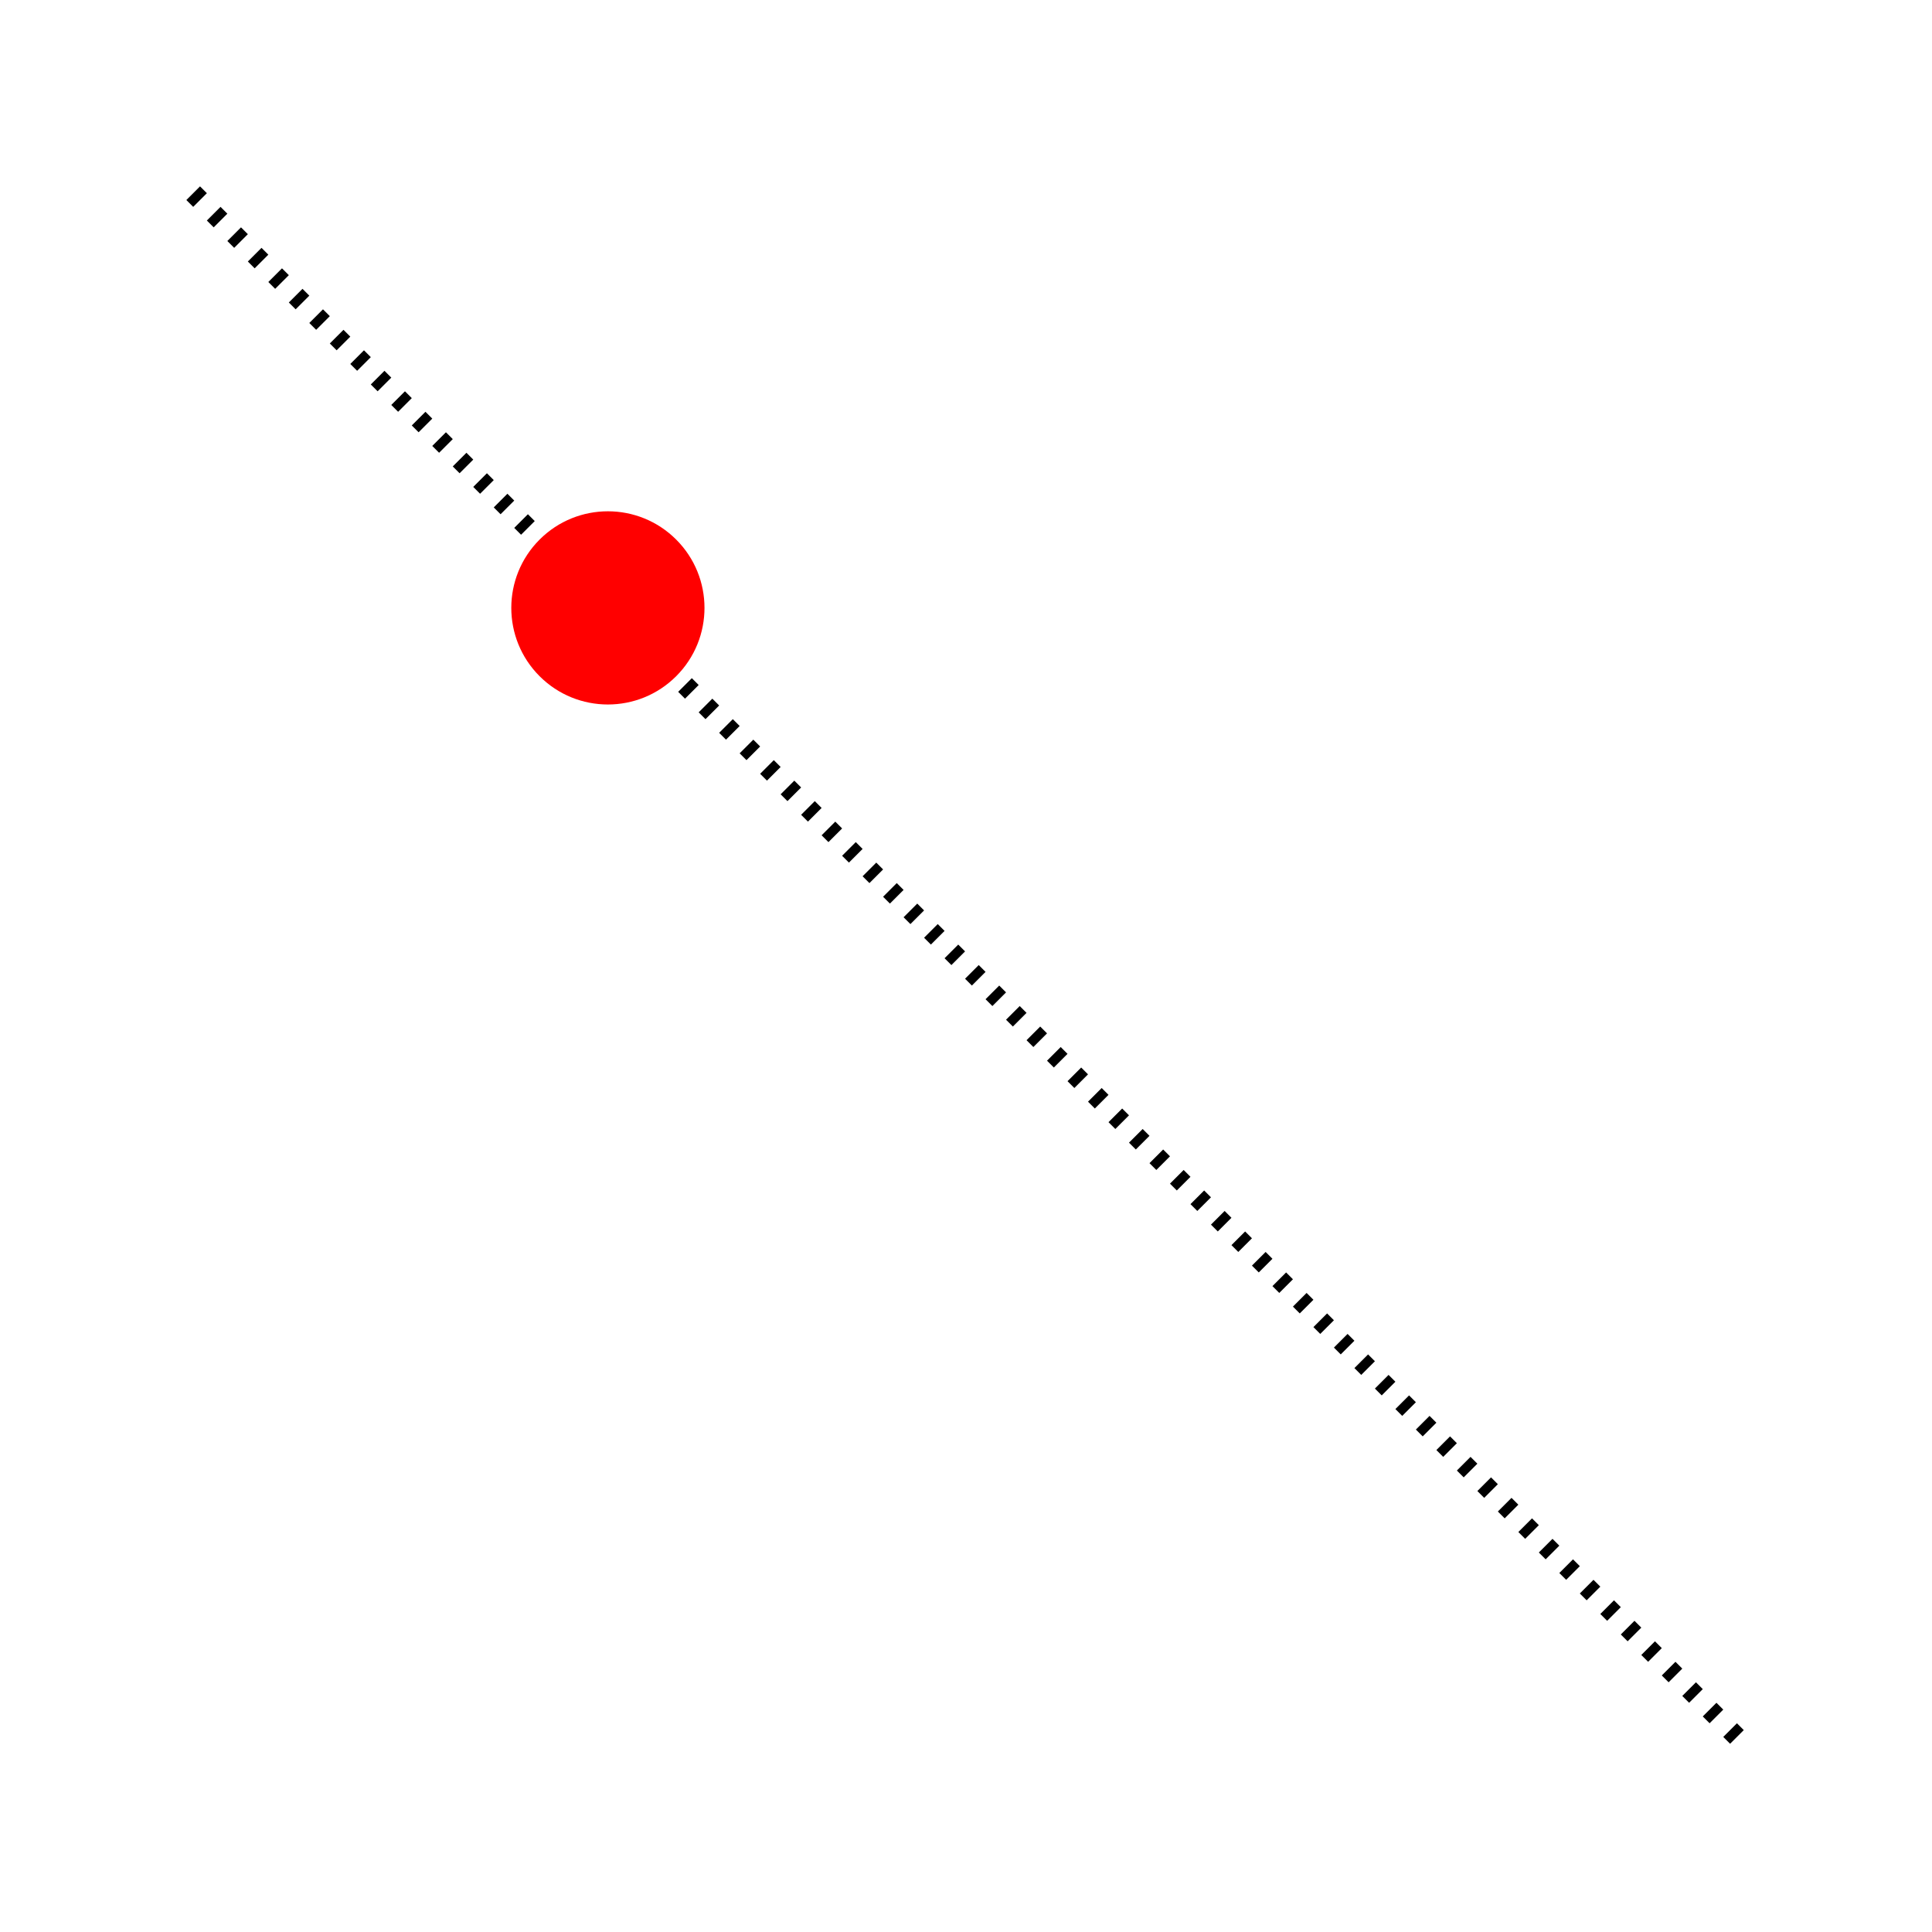
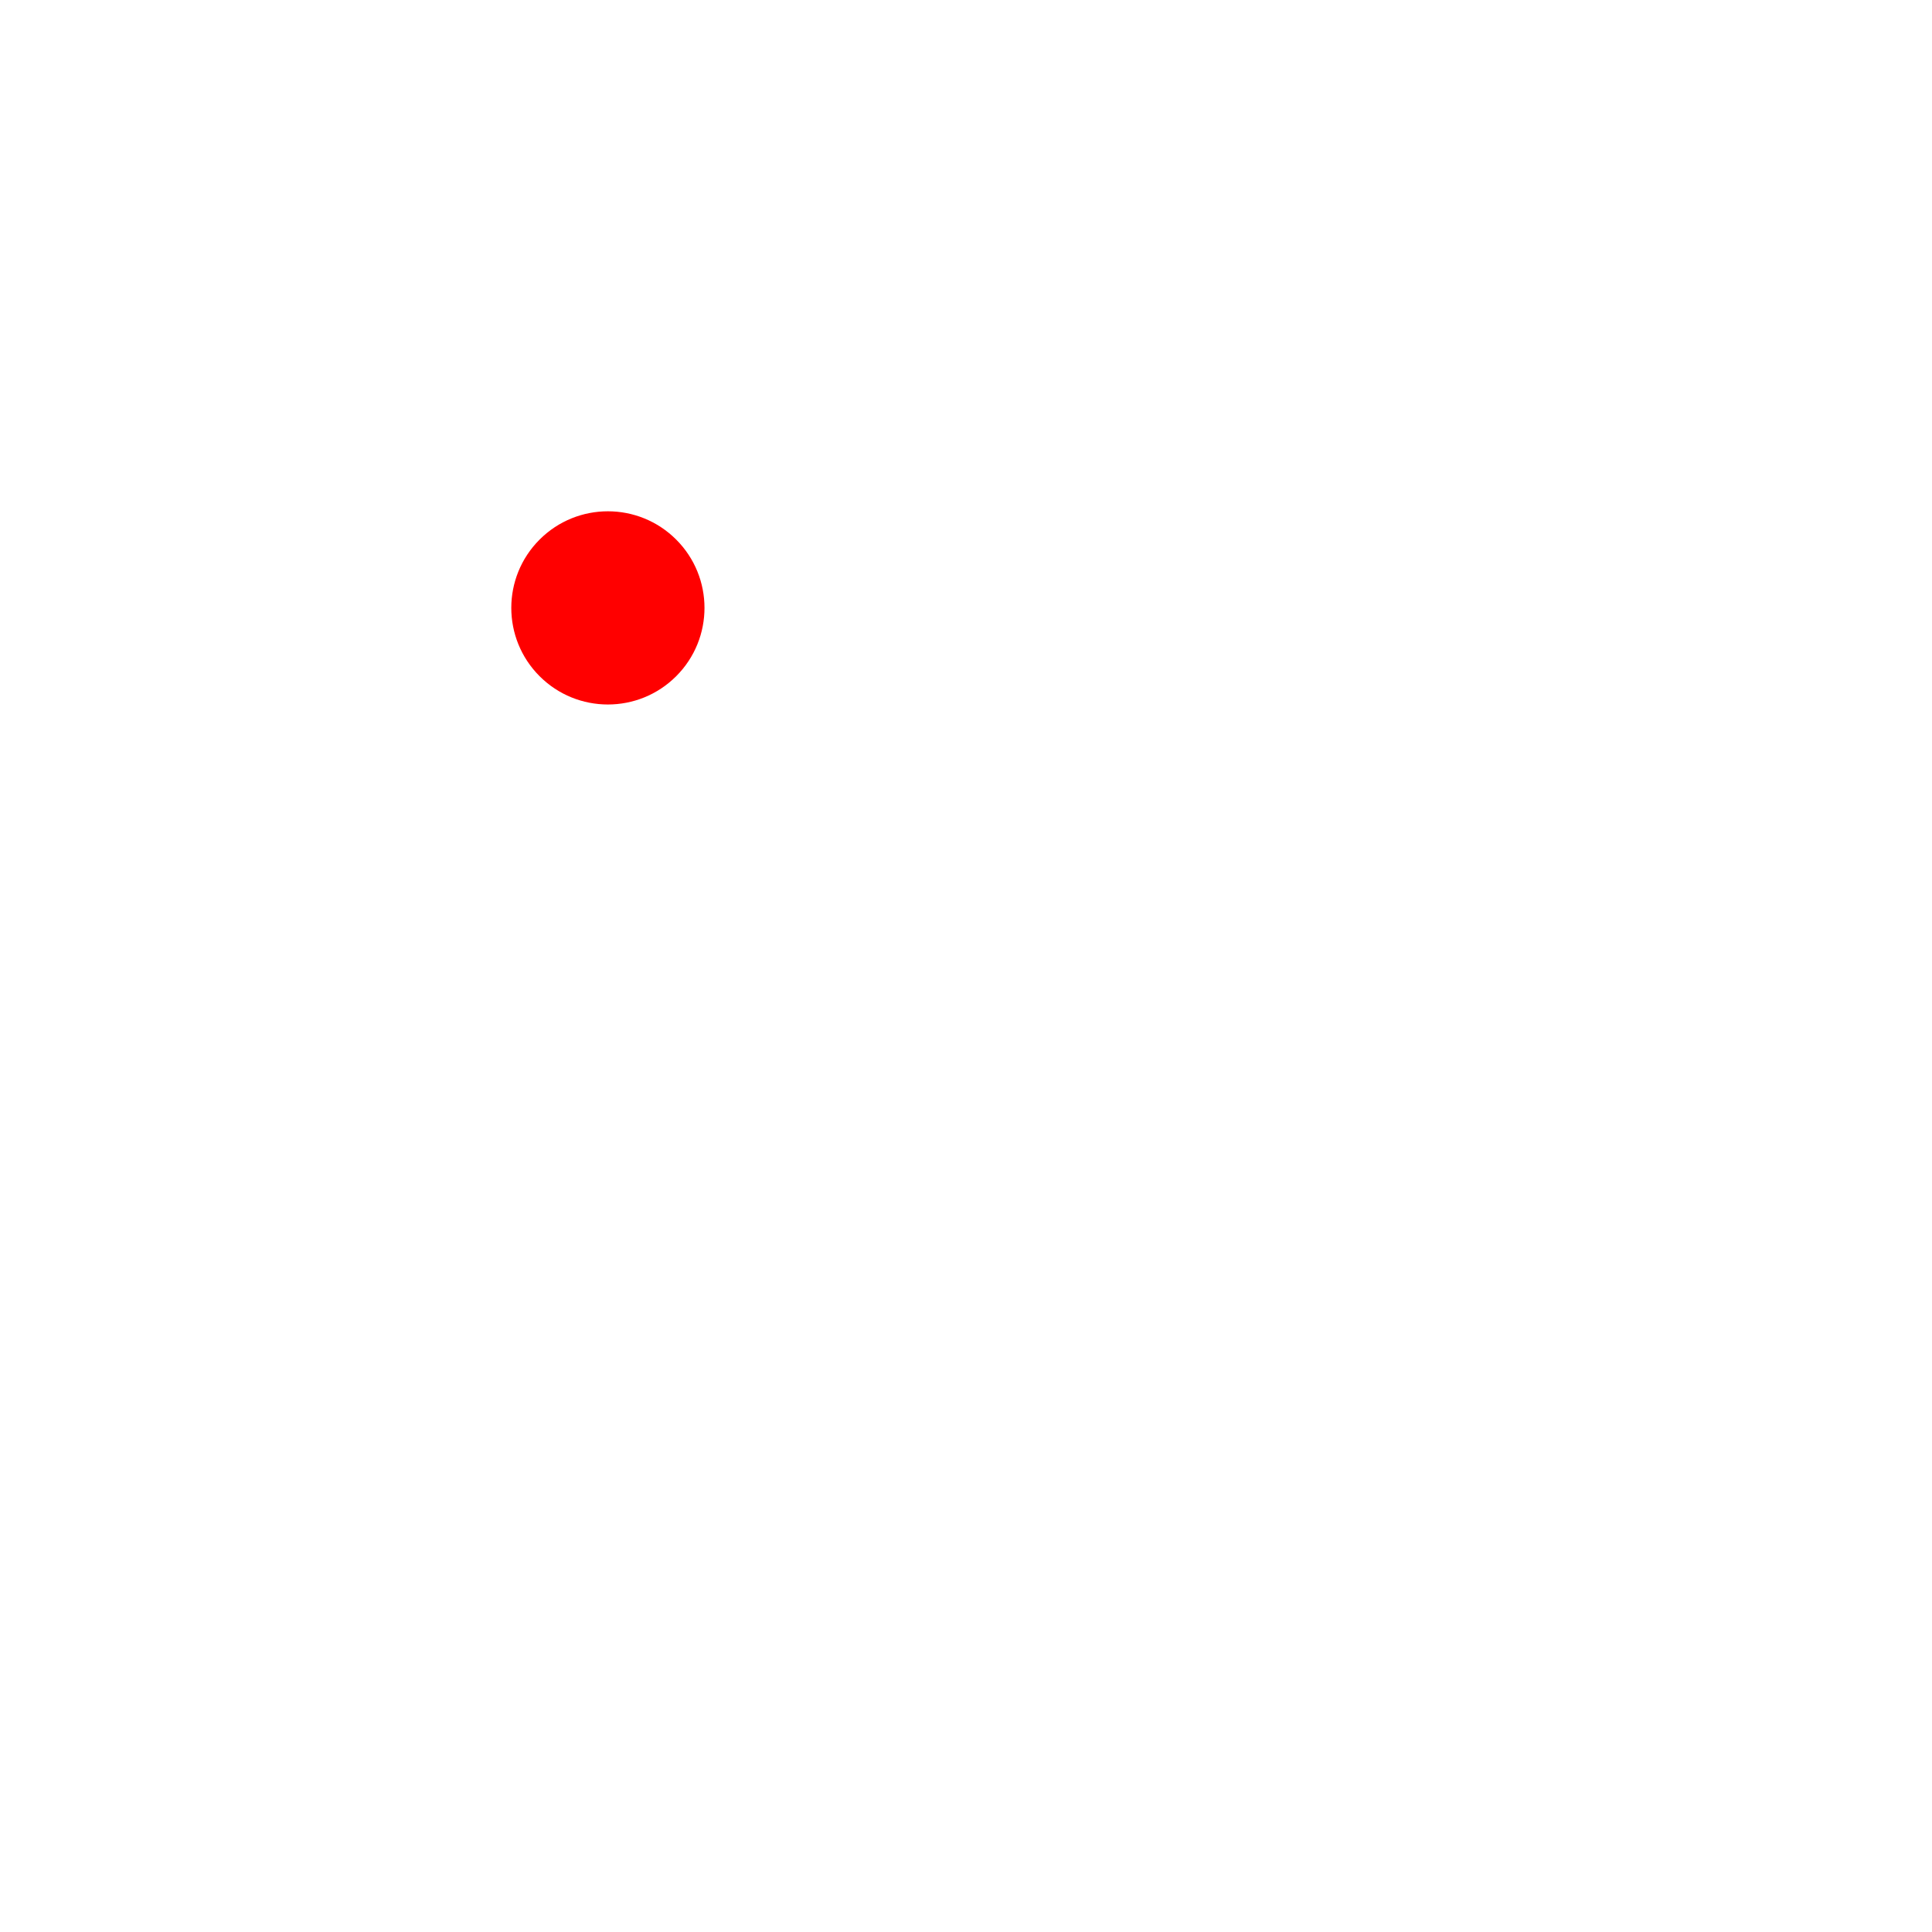
<svg xmlns="http://www.w3.org/2000/svg" xmlns:ns1="https://www.gtk.org/grappa" ns1:version="1" ns1:state="empty" ns1:state-change-delay="1000ms" ns1:time-since-load="2500ms" width="100" height="100" viewBox="0 0 100 100">
-   <path id="line" stroke="rgb(0,0,0)" stroke-dasharray="0.5 1" pathLength="1" d="M 10 10 L 90 90">
+   <path id="line" visibility="hidden" stroke="rgb(0,0,0)" stroke-dasharray="0.5 1" pathLength="1" d="M 10 10 L 90 90">
    <set id="gpa:out-of-state:line" attributeName="visibility" begin="gpa:states(0).end; 0ms" end="gpa:states(0).begin" to="hidden" ns1:status="done" ns1:computed-simple-duration="indefinite" ns1:current-start-time="3000ms" />
    <animate id="gpa:transition:fade-in:stroke-dasharray:line" attributeName="stroke-dasharray" begin="gpa:states(0).begin" dur="1000ms" repeatDur="1000ms" fill="freeze" from="0 2" to="1 0" keySplines="0 0 1 1" keyTimes="0; 1" calcMode="spline" ns1:status="done" />
    <animate id="gpa:transition:fade-out:stroke-dasharray:line" attributeName="stroke-dasharray" begin="gpa:states(0).end -1000ms" dur="1000ms" repeatDur="1000ms" fill="freeze" from="1 0" to="0 2" keySplines="0 0 1 1" keyTimes="0; 1" calcMode="spline" ns1:status="running" ns1:current-start-time="2000ms" ns1:current-end-time="3000ms" />
    <set id="gpa:path-length" attributeName="pathLength" begin="0ms" end="indefinite" to="1" ns1:status="running" ns1:computed-simple-duration="indefinite" ns1:current-start-time="0ms" />
  </path>
  <circle id="red" transform="translate(30, 30) rotate(45, 5, 5)" fill="rgb(255,0,0)" pathLength="1" cx="0" cy="5" r="5">
    <set id="gpa:out-of-state:red" attributeName="visibility" begin="gpa:states(all).end; 0ms" end="gpa:states(all).begin" to="hidden" ns1:status="done" ns1:computed-simple-duration="indefinite" ns1:current-start-time="3000ms" />
    <animateMotion id="gpa:attachment:red" begin="0ms" end="0.001ms" dur="0.001ms" fill="freeze" keyTimes="0; 1" calcMode="linear" keyPoints="0.5; 0.5" rotate="auto" ns1:status="done">
      <mpath href="line" />
    </animateMotion>
    <animateMotion id="gpa:attachment-transition:fade-in:red" begin="gpa:transition:fade-in:stroke-dasharray:line.begin" end="gpa:transition:fade-in:stroke-dasharray:line.end" dur="1000ms" fill="freeze" keySplines="0 0 1 1" keyTimes="0; 1" calcMode="spline" keyPoints="0; 0.5" rotate="auto" ns1:status="done">
      <mpath href="line" />
    </animateMotion>
    <animateMotion id="gpa:attachment-transition:fade-out:red" begin="gpa:transition:fade-out:stroke-dasharray:line.begin" end="gpa:transition:fade-out:stroke-dasharray:line.end" dur="1000ms" fill="freeze" keySplines="0 0 1 1" keyTimes="0; 1" calcMode="spline" keyPoints="0.5; 0" rotate="auto" ns1:status="running" ns1:current-start-time="2000ms" ns1:current-end-time="3000ms">
      <mpath href="line" />
    </animateMotion>
    <set id="gpa:path-length" attributeName="pathLength" begin="0ms" end="indefinite" to="1" ns1:status="running" ns1:computed-simple-duration="indefinite" ns1:current-start-time="0ms" />
  </circle>
</svg>
